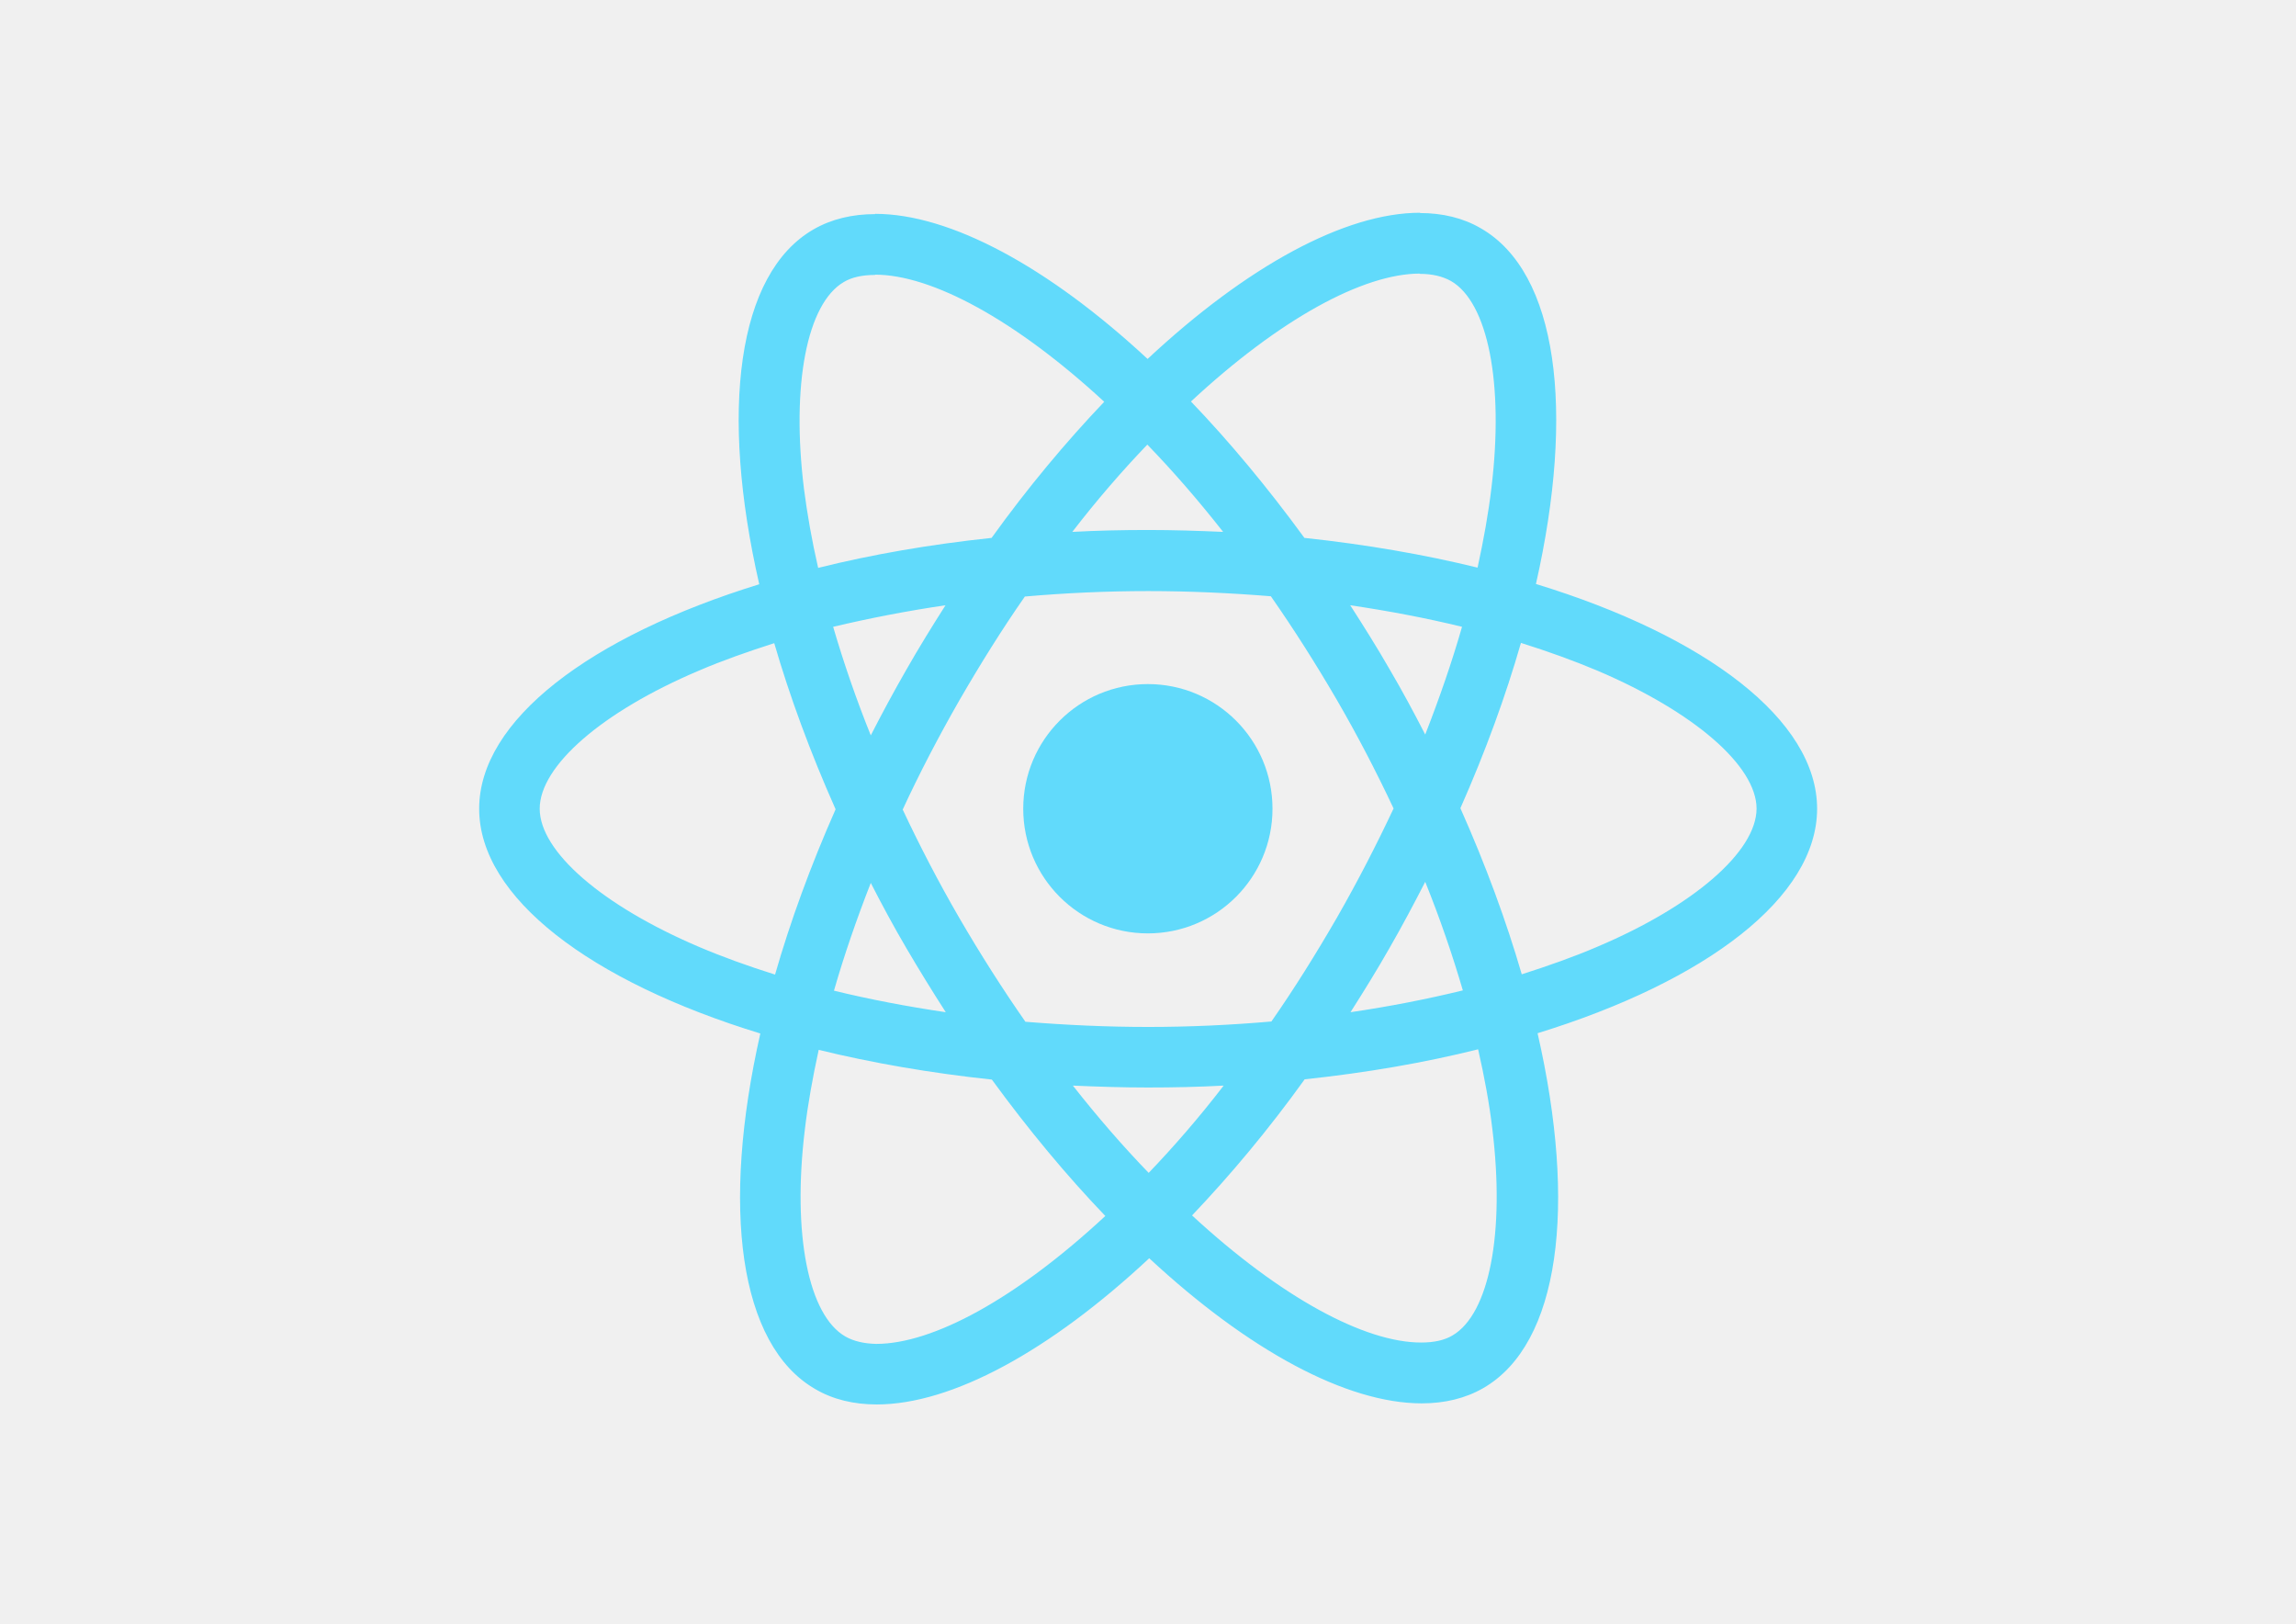
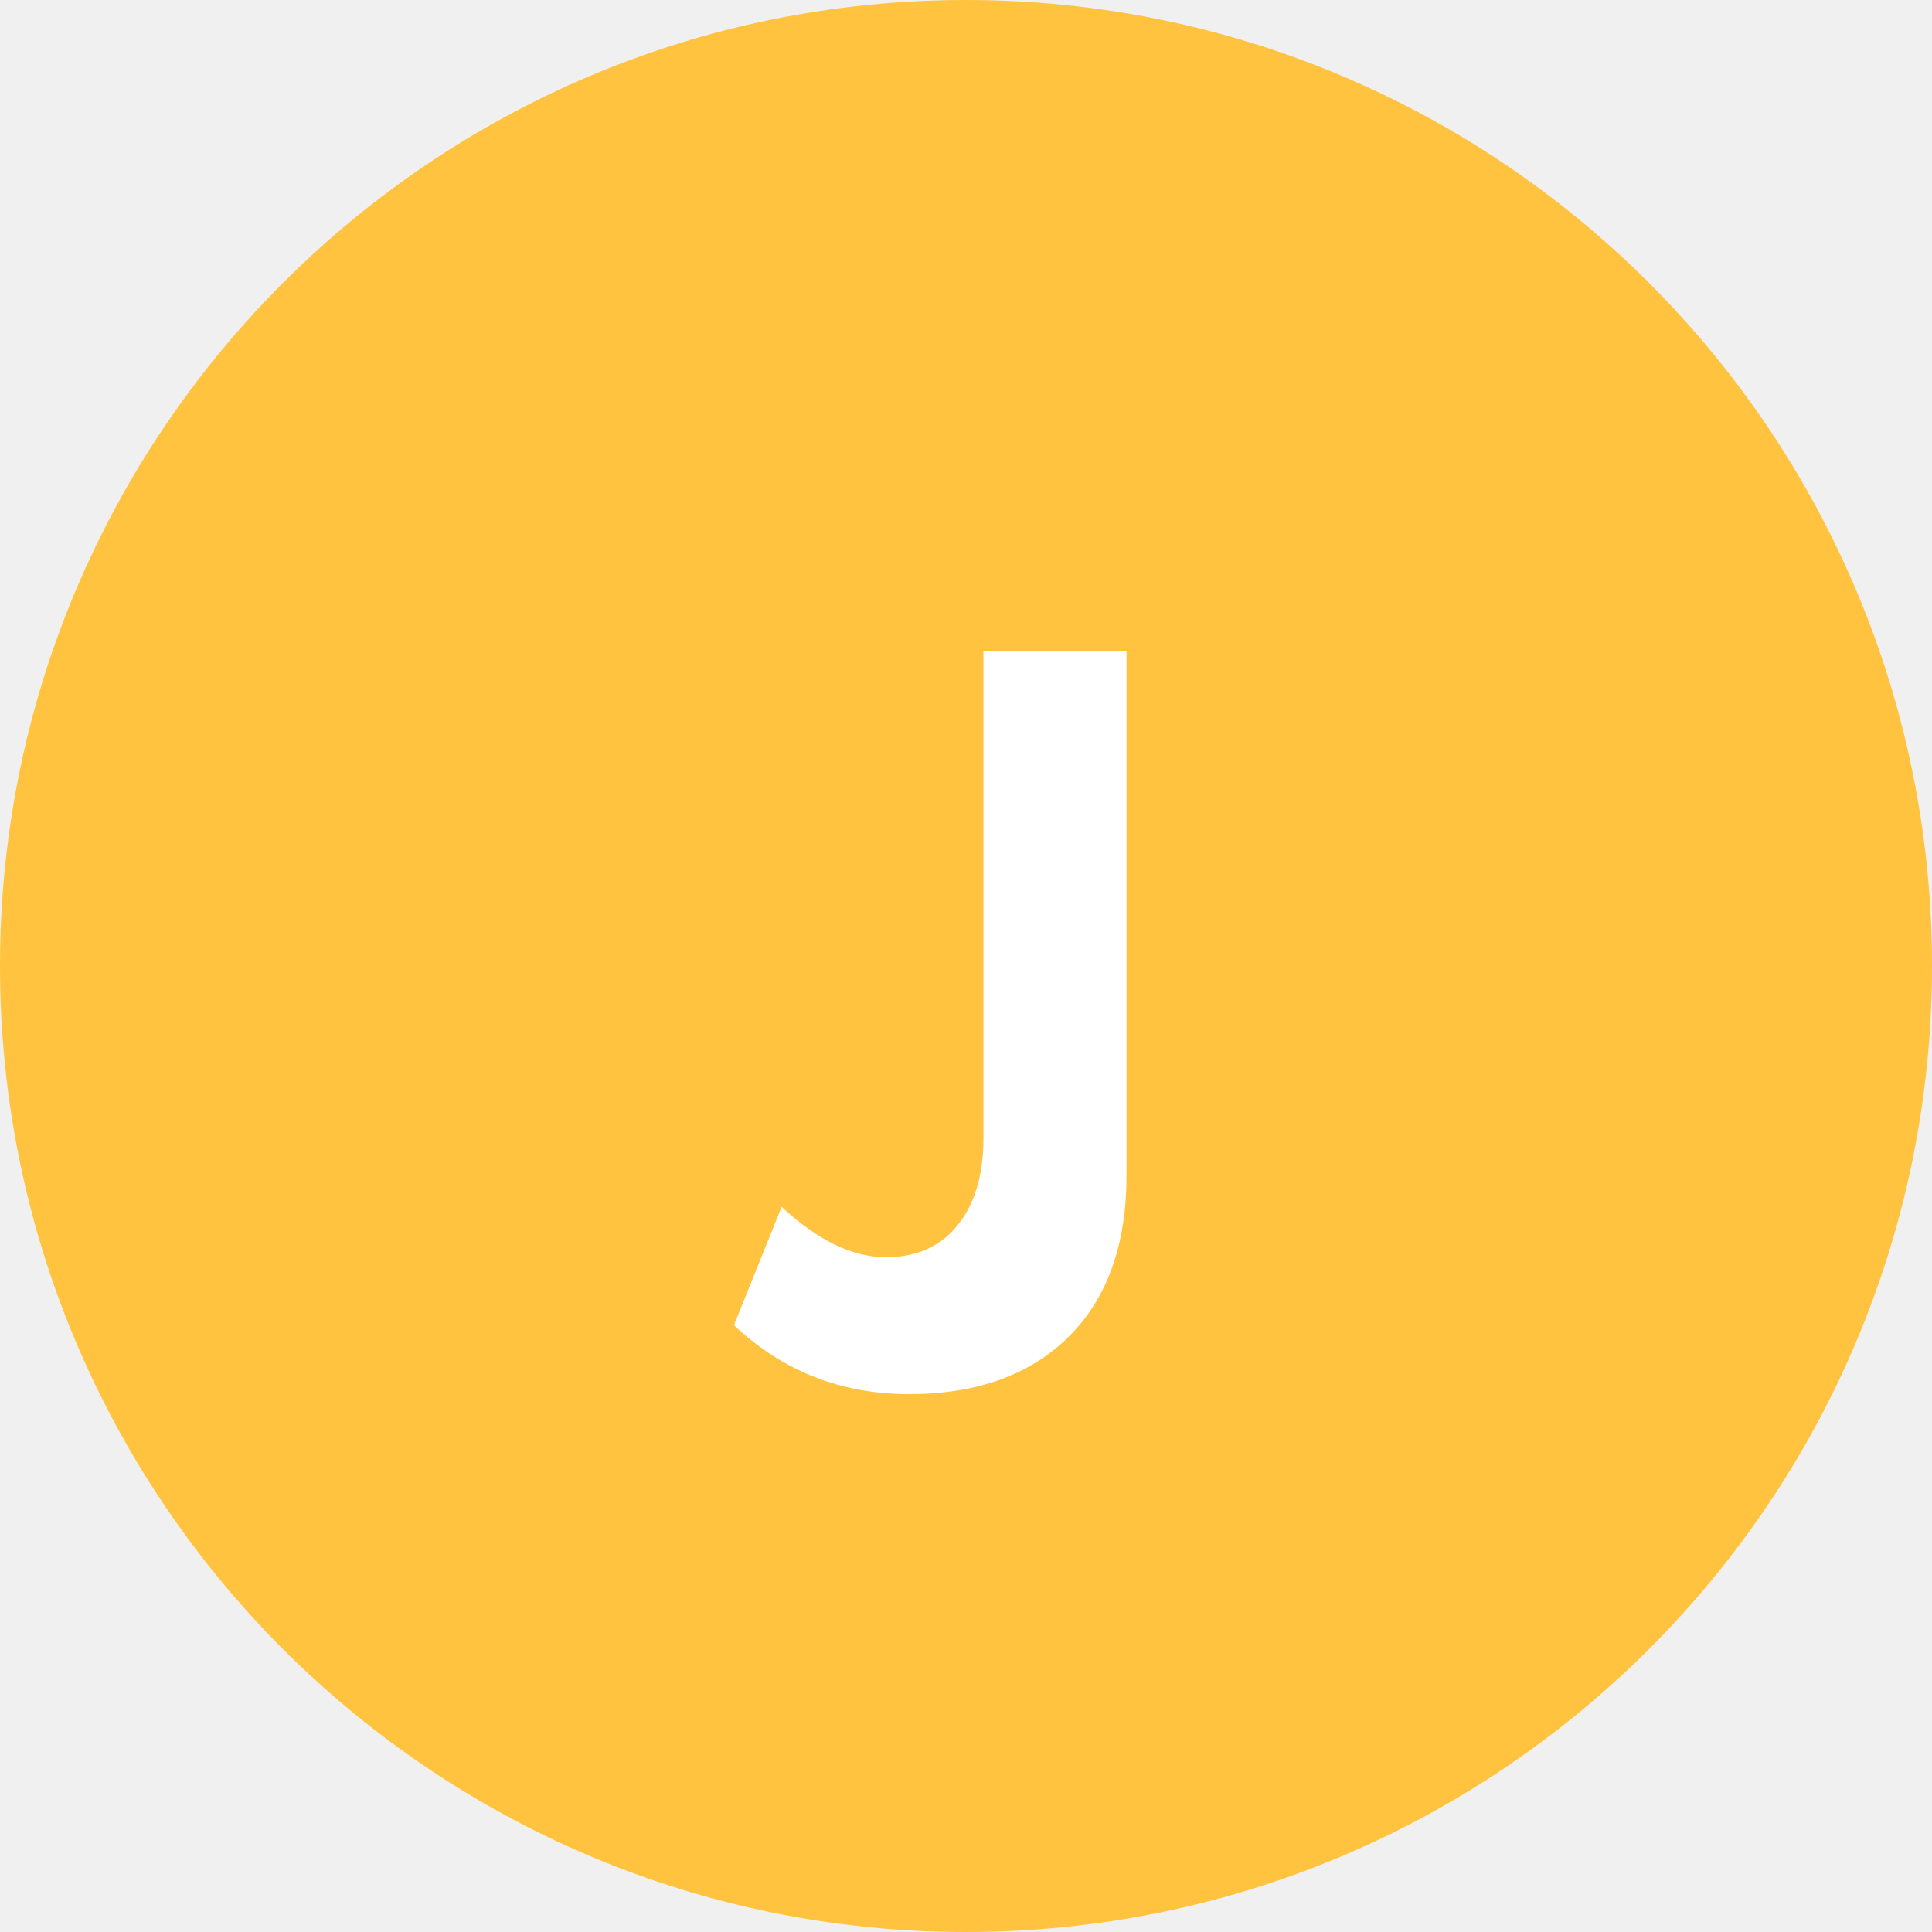
- <svg xmlns="http://www.w3.org/2000/svg" viewBox="0 0 841.9 595.3">
-   <g fill="#61DAFB">
-     <path d="M666.3 296.5c0-32.5-40.7-63.3-103.1-82.4 14.4-63.6 8-114.2-20.2-130.4-6.5-3.8-14.1-5.6-22.4-5.6v22.3c4.6 0 8.3.9 11.4 2.6 13.6 7.8 19.5 37.5 14.9 75.7-1.1 9.4-2.9 19.3-5.1 29.4-19.6-4.8-41-8.5-63.5-10.9-13.5-18.5-27.5-35.3-41.6-50 32.6-30.3 63.2-46.9 84-46.9V78c-27.5 0-63.5 19.6-99.9 53.6-36.4-33.8-72.4-53.2-99.9-53.2v22.3c20.7 0 51.4 16.5 84 46.6-14 14.7-28 31.4-41.3 49.9-22.6 2.4-44 6.1-63.6 11-2.3-10-4-19.7-5.2-29-4.7-38.2 1.1-67.9 14.6-75.8 3-1.8 6.9-2.6 11.5-2.6V78.5c-8.4 0-16 1.8-22.6 5.6-28.1 16.2-34.4 66.7-19.9 130.1-62.2 19.2-102.7 49.9-102.7 82.3 0 32.5 40.7 63.3 103.1 82.4-14.4 63.6-8 114.2 20.2 130.4 6.5 3.8 14.1 5.6 22.5 5.6 27.5 0 63.5-19.6 99.9-53.6 36.4 33.8 72.4 53.2 99.9 53.2 8.4 0 16-1.8 22.6-5.6 28.1-16.2 34.4-66.7 19.9-130.1 62-19.1 102.5-49.9 102.5-82.3zm-130.2-66.7c-3.7 12.9-8.3 26.2-13.5 39.5-4.1-8-8.4-16-13.1-24-4.6-8-9.5-15.8-14.4-23.4 14.2 2.1 27.9 4.7 41 7.9zm-45.8 106.5c-7.8 13.5-15.8 26.3-24.1 38.2-14.9 1.3-30 2-45.2 2-15.1 0-30.2-.7-45-1.9-8.3-11.9-16.4-24.6-24.2-38-7.6-13.1-14.5-26.4-20.8-39.8 6.2-13.4 13.2-26.8 20.7-39.9 7.8-13.5 15.8-26.3 24.1-38.2 14.9-1.3 30-2 45.2-2 15.1 0 30.2.7 45 1.9 8.3 11.9 16.4 24.6 24.2 38 7.6 13.1 14.5 26.4 20.8 39.8-6.3 13.4-13.2 26.8-20.7 39.9zm32.3-13c5.4 13.4 10 26.8 13.8 39.8-13.1 3.2-26.9 5.9-41.2 8 4.9-7.7 9.8-15.6 14.4-23.7 4.6-8 8.9-16.1 13-24.1zM421.2 430c-9.3-9.6-18.6-20.3-27.8-32 9 .4 18.2.7 27.5.7 9.4 0 18.7-.2 27.8-.7-9 11.7-18.3 22.4-27.5 32zm-74.4-58.9c-14.2-2.1-27.9-4.7-41-7.9 3.7-12.9 8.3-26.2 13.5-39.5 4.1 8 8.4 16 13.1 24 4.7 8 9.5 15.8 14.4 23.4zM420.7 163c9.3 9.6 18.6 20.3 27.8 32-9-.4-18.2-.7-27.5-.7-9.4 0-18.7.2-27.8.7 9-11.7 18.3-22.4 27.5-32zm-74 58.9c-4.9 7.7-9.8 15.6-14.4 23.7-4.6 8-8.9 16-13 24-5.4-13.4-10-26.8-13.8-39.8 13.1-3.1 26.9-5.8 41.2-7.9zm-90.5 125.2c-35.4-15.1-58.3-34.9-58.3-50.6 0-15.7 22.9-35.6 58.3-50.6 8.6-3.7 18-7 27.7-10.1 5.7 19.6 13.2 40 22.5 60.9-9.2 20.8-16.6 41.1-22.2 60.6-9.9-3.1-19.3-6.5-28-10.2zM310 490c-13.6-7.8-19.5-37.5-14.9-75.7 1.1-9.4 2.9-19.3 5.1-29.4 19.6 4.8 41 8.5 63.5 10.9 13.5 18.5 27.5 35.3 41.6 50-32.6 30.3-63.2 46.9-84 46.9-4.5-.1-8.3-1-11.3-2.7zm237.2-76.2c4.7 38.2-1.1 67.9-14.6 75.8-3 1.8-6.9 2.6-11.5 2.6-20.7 0-51.4-16.5-84-46.6 14-14.7 28-31.4 41.3-49.9 22.6-2.4 44-6.1 63.6-11 2.3 10.1 4.1 19.8 5.2 29.1zm38.5-66.7c-8.6 3.7-18 7-27.7 10.1-5.7-19.6-13.2-40-22.5-60.9 9.2-20.8 16.6-41.1 22.2-60.6 9.9 3.1 19.3 6.5 28.1 10.2 35.4 15.1 58.3 34.9 58.3 50.6-.1 15.7-23 35.6-58.4 50.6zM320.8 78.4z" />
-     <circle cx="420.9" cy="296.5" r="45.7" />
-     <path d="M520.5 78.1z" />
-   </g>
+ <svg xmlns="http://www.w3.org/2000/svg" width="35" height="35" viewBox="0 0 35 35" fill="none">
+   <circle cx="17.5" cy="17.5" r="17.5" fill="#FFC340" />
+   <path d="M16.464 25.256C17.696 25.256 18.661 24.909 19.36 24.216C20.059 23.523 20.408 22.547 20.408 21.288V11.8H17.816V20.616C17.816 21.288 17.659 21.816 17.344 22.2C17.035 22.584 16.603 22.776 16.048 22.776C15.445 22.776 14.816 22.472 14.16 21.864L13.296 24.008C14.181 24.84 15.237 25.256 16.464 25.256Z" fill="white" />
</svg>
